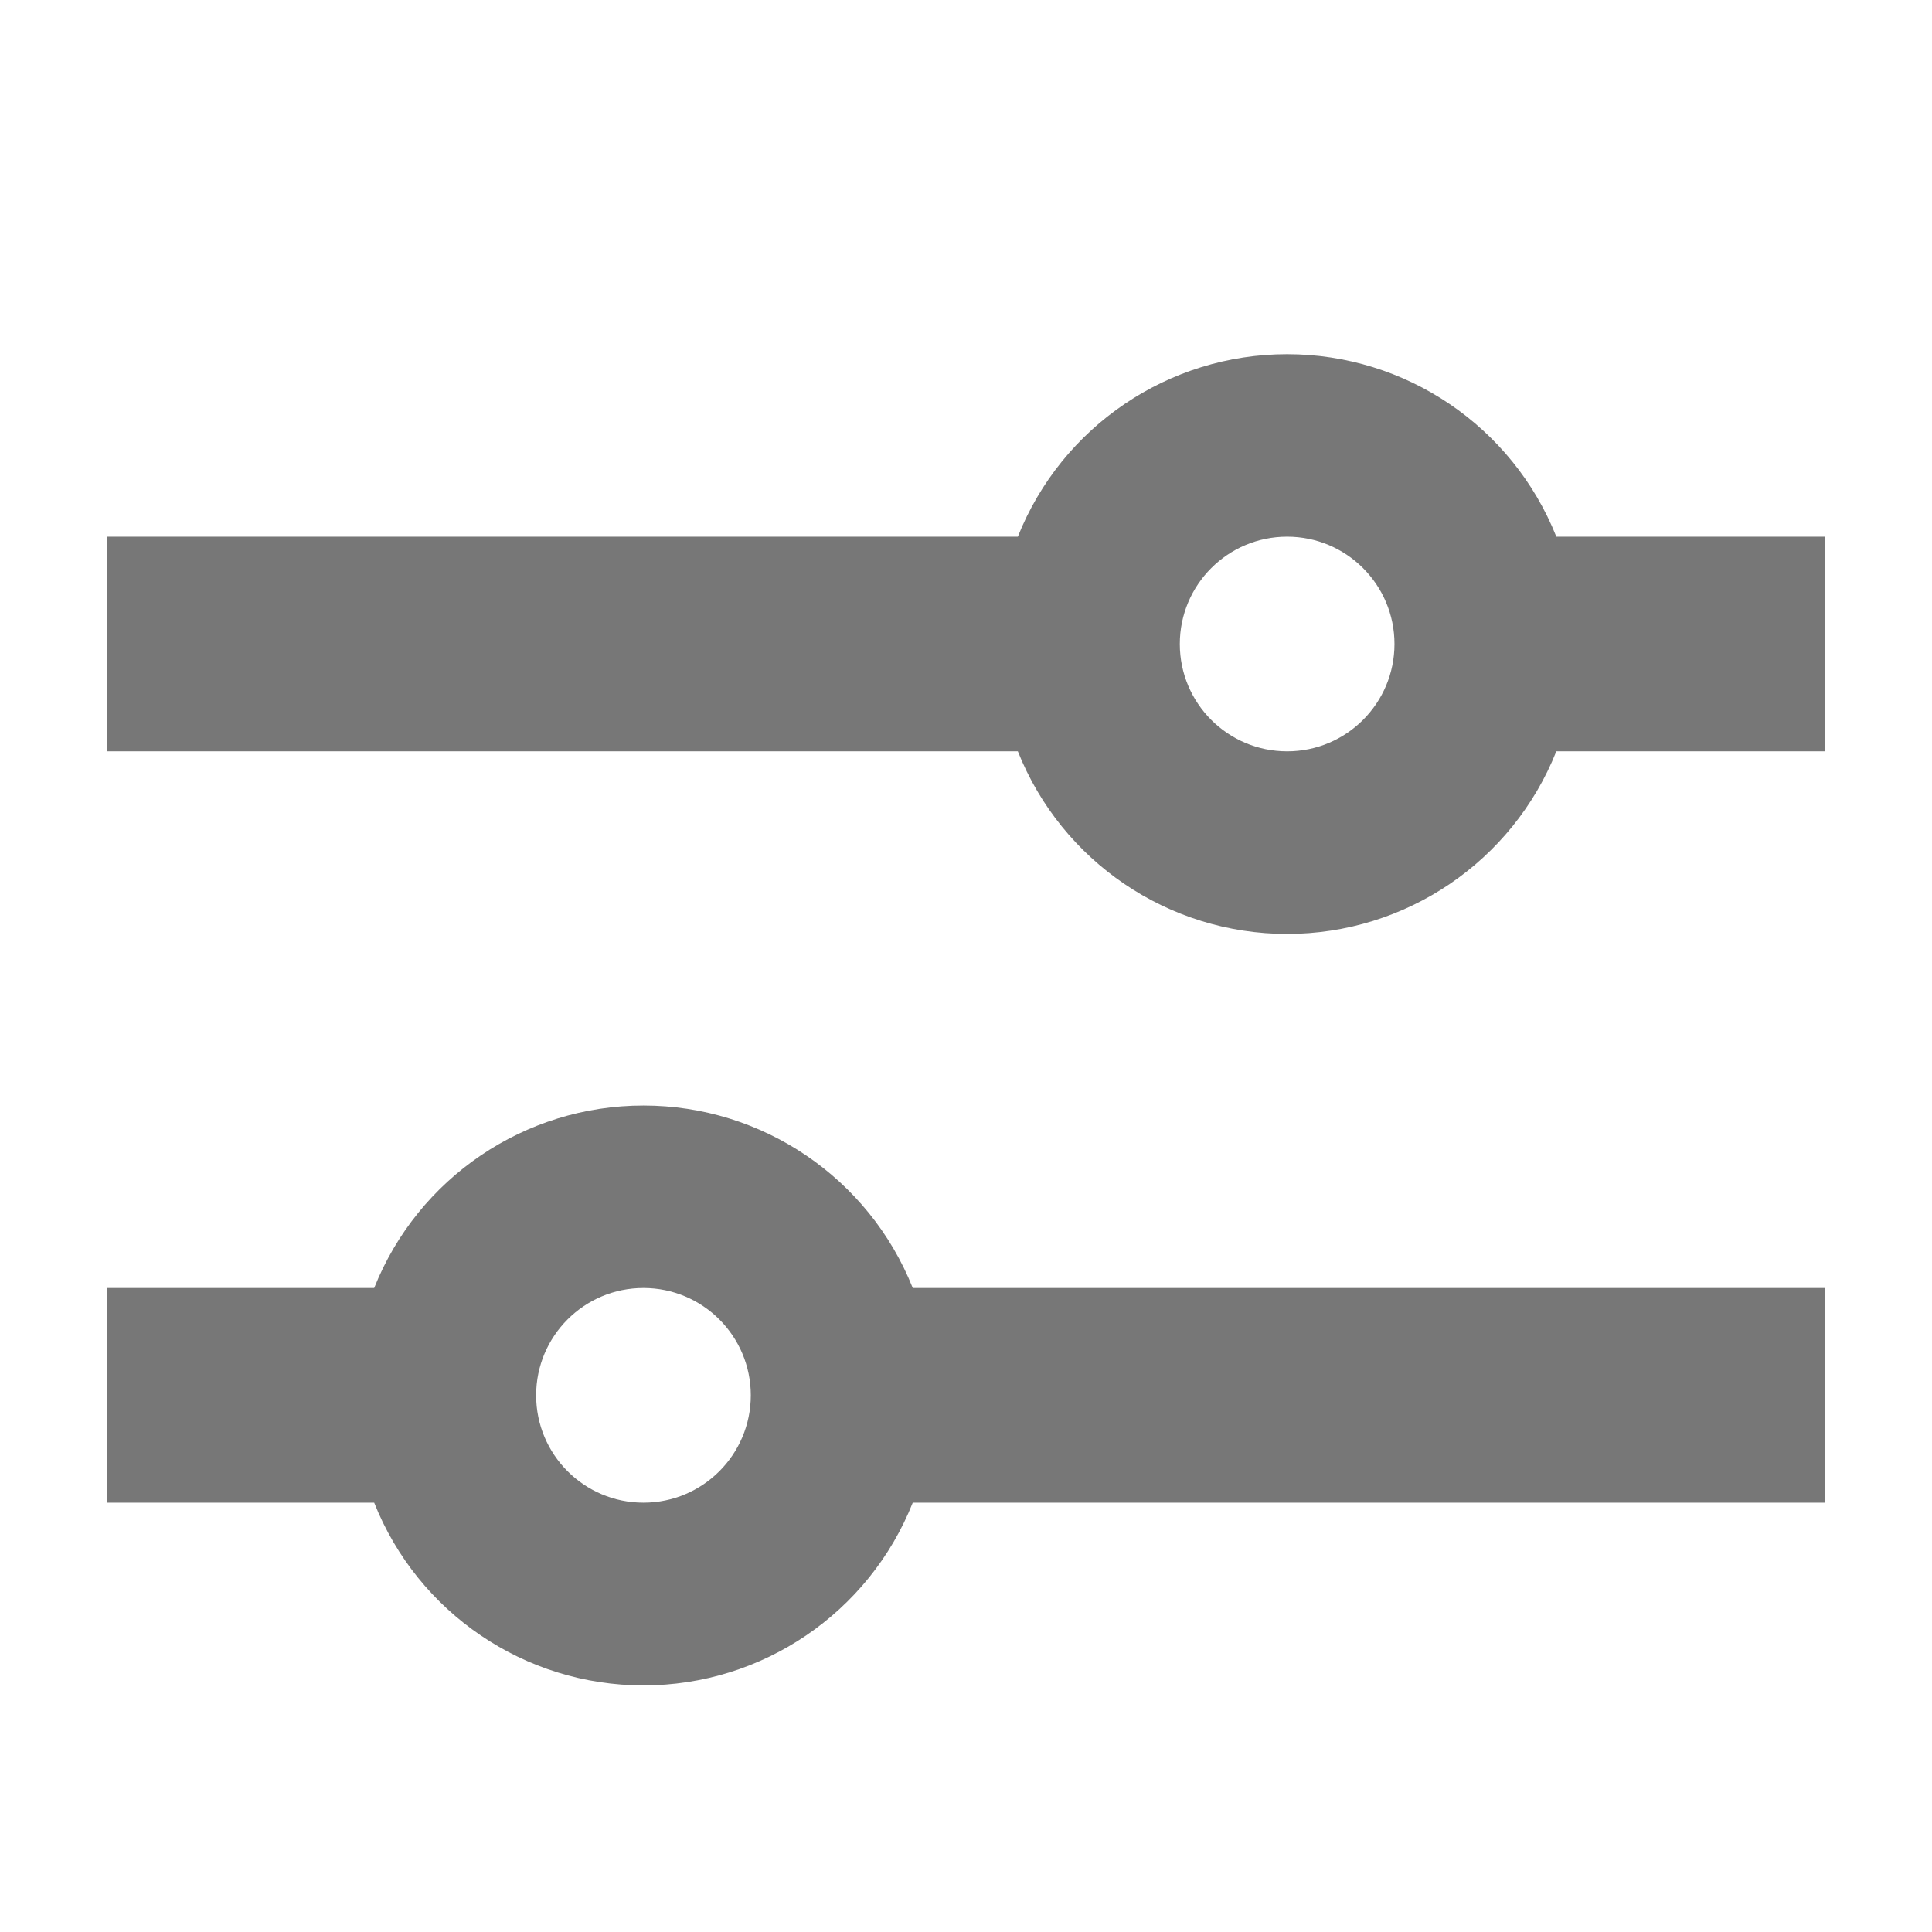
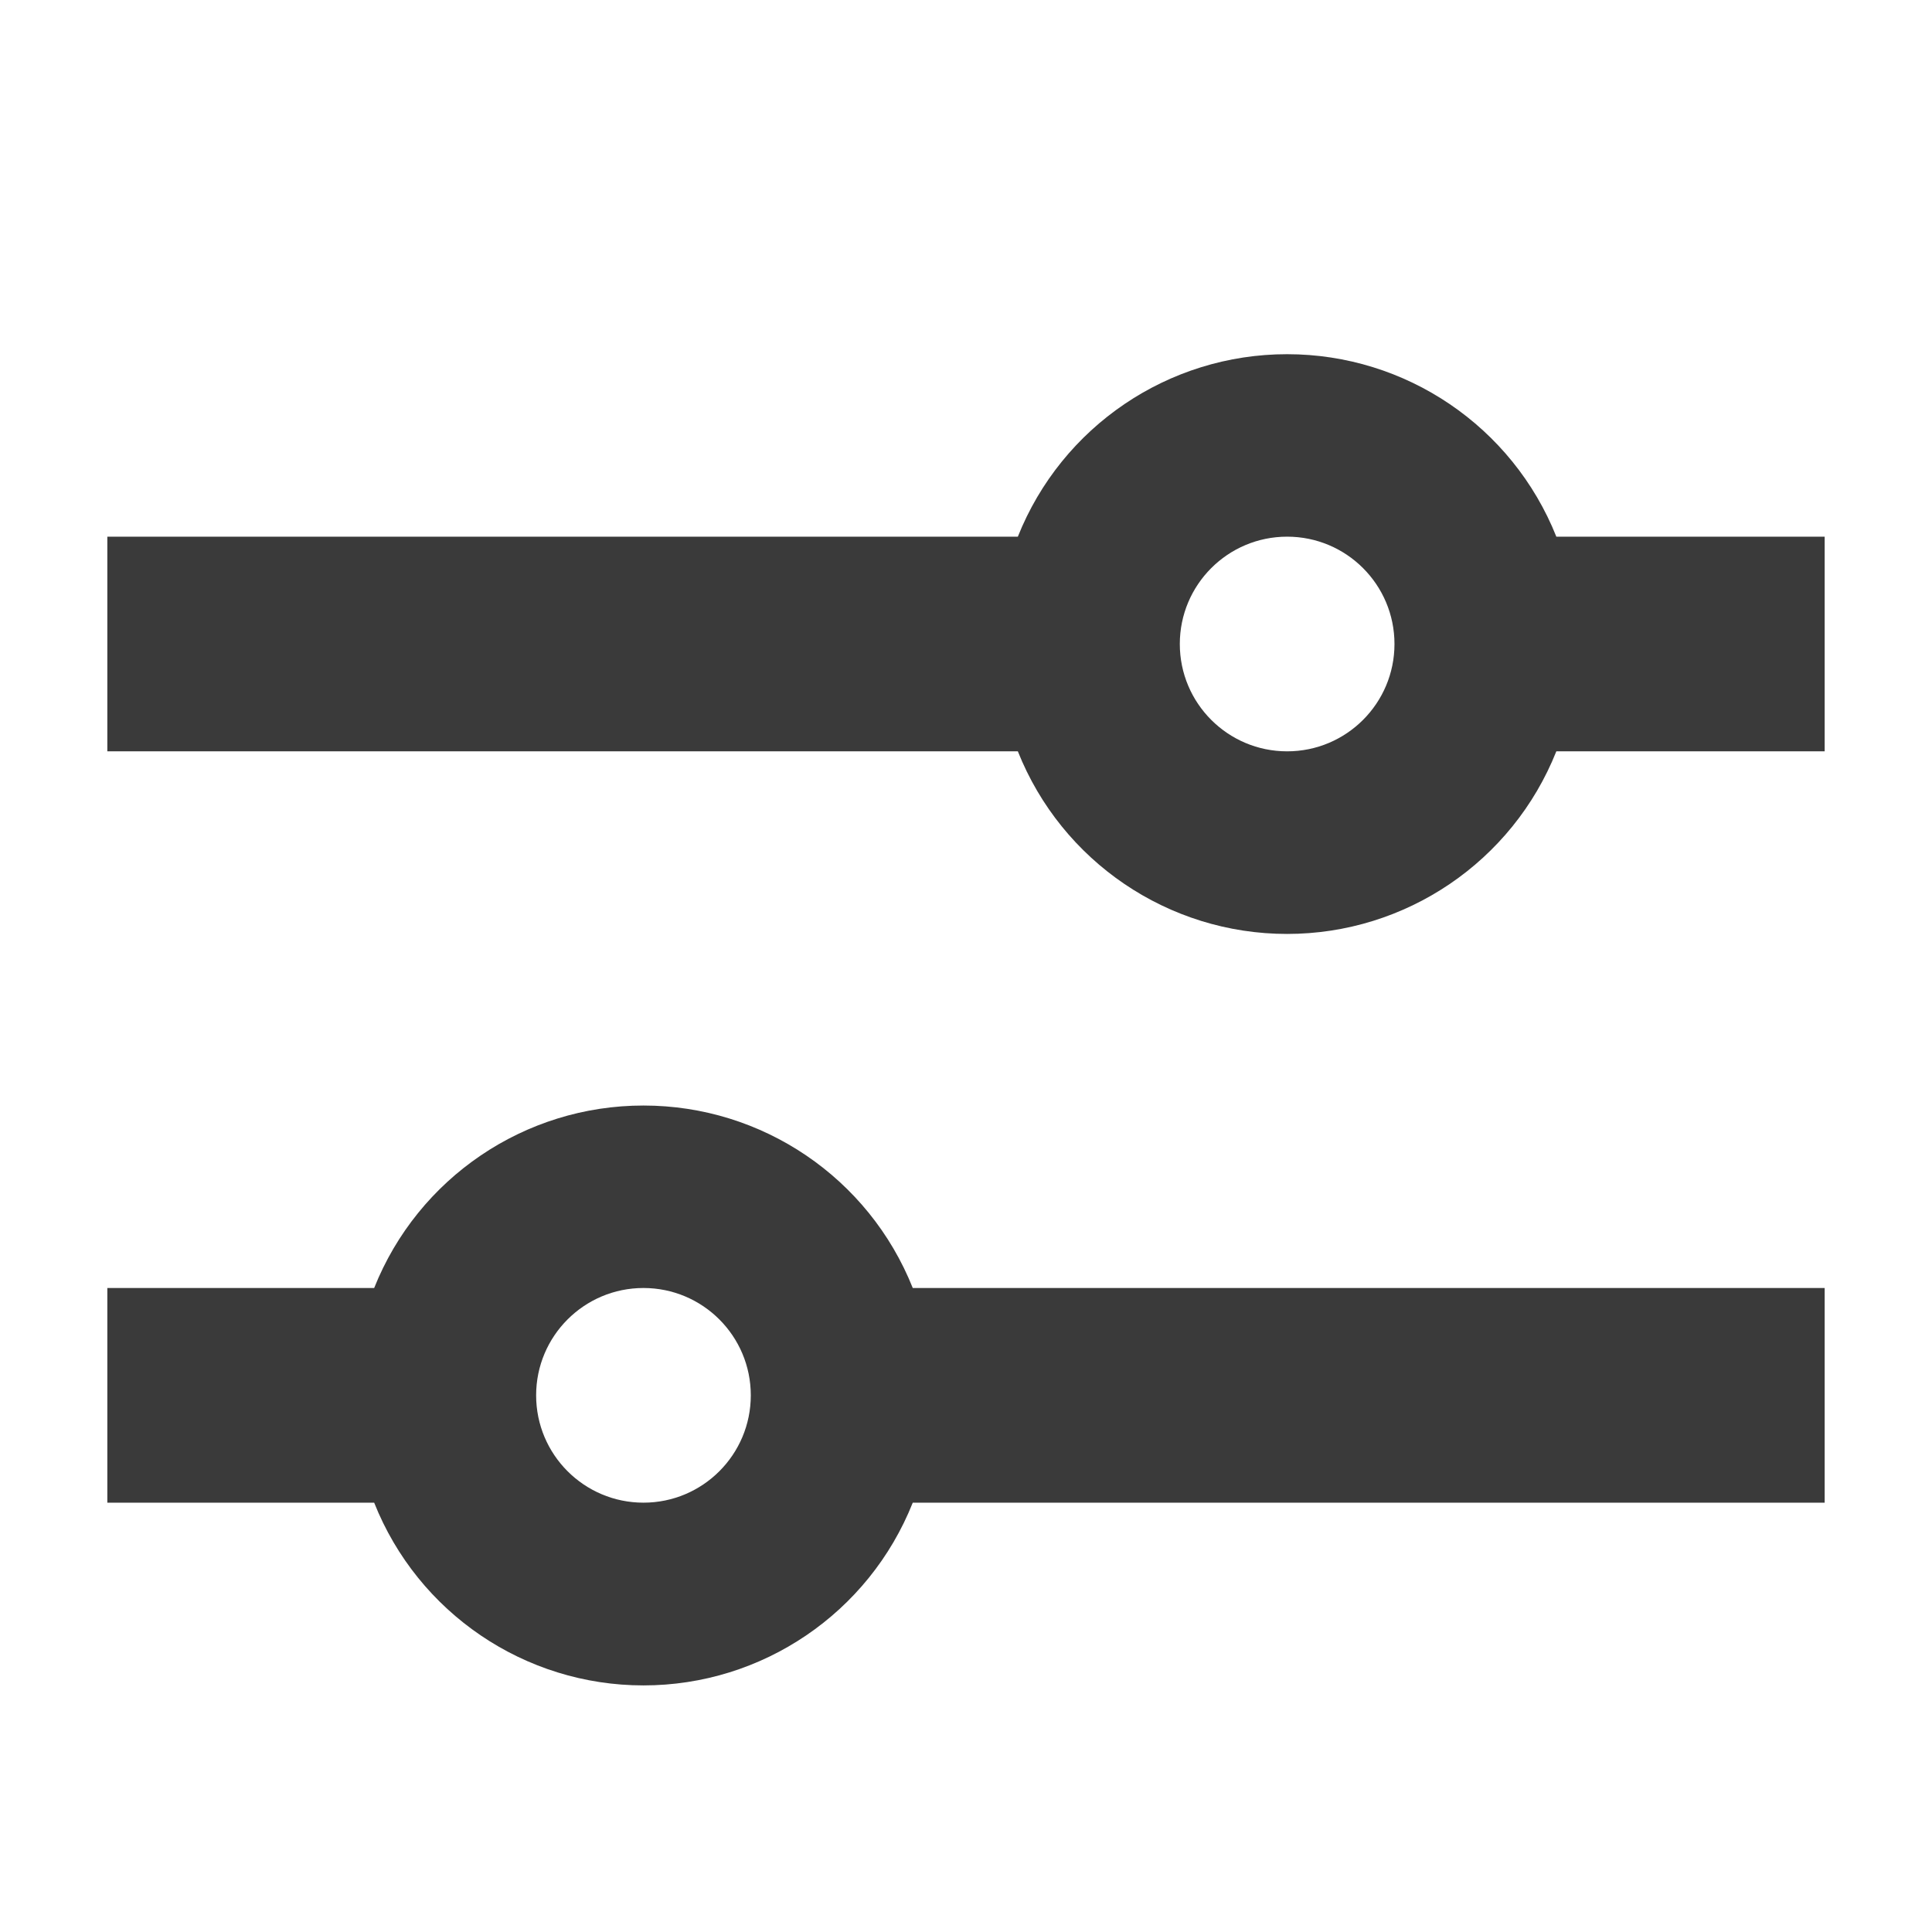
- <svg xmlns="http://www.w3.org/2000/svg" width="18" height="18" viewBox="0 0 18 18" class="adv_button">
-   <path fill="#777" fill-rule="evenodd" d="M5.995 10.3A2.7 2.7 0 0 1 8.504 12H17v2H8.504a2.7 2.7 0 0 1-5.018 0H1v-2h2.486a2.7 2.7 0 0 1 2.509-1.7zm0 1.7a1 1 0 1 0 0 2 1 1 0 0 0 0-2zm5.997-8.7A2.7 2.7 0 0 1 14.5 5H17v2h-2.5a2.7 2.7 0 0 1-5.017 0H1V5h8.483a2.7 2.7 0 0 1 2.509-1.7zm0 1.7a1 1 0 1 0 0 2 1 1 0 0 0 0-2z" />
+ <svg xmlns="http://www.w3.org/2000/svg" width="18" height="18" viewBox="0 0 18 18">
+   <path fill="#3A3A3A" fill-rule="evenodd" d="M5.995 10.3A2.7 2.7 0 0 1 8.504 12H17v2H8.504a2.7 2.7 0 0 1-5.018 0H1v-2h2.486a2.7 2.7 0 0 1 2.509-1.7zm0 1.7a1 1 0 1 0 0 2 1 1 0 0 0 0-2zm5.997-8.7A2.7 2.7 0 0 1 14.5 5H17v2h-2.5a2.7 2.7 0 0 1-5.017 0H1V5h8.483a2.7 2.7 0 0 1 2.509-1.7zm0 1.7a1 1 0 1 0 0 2 1 1 0 0 0 0-2z" />
</svg>
